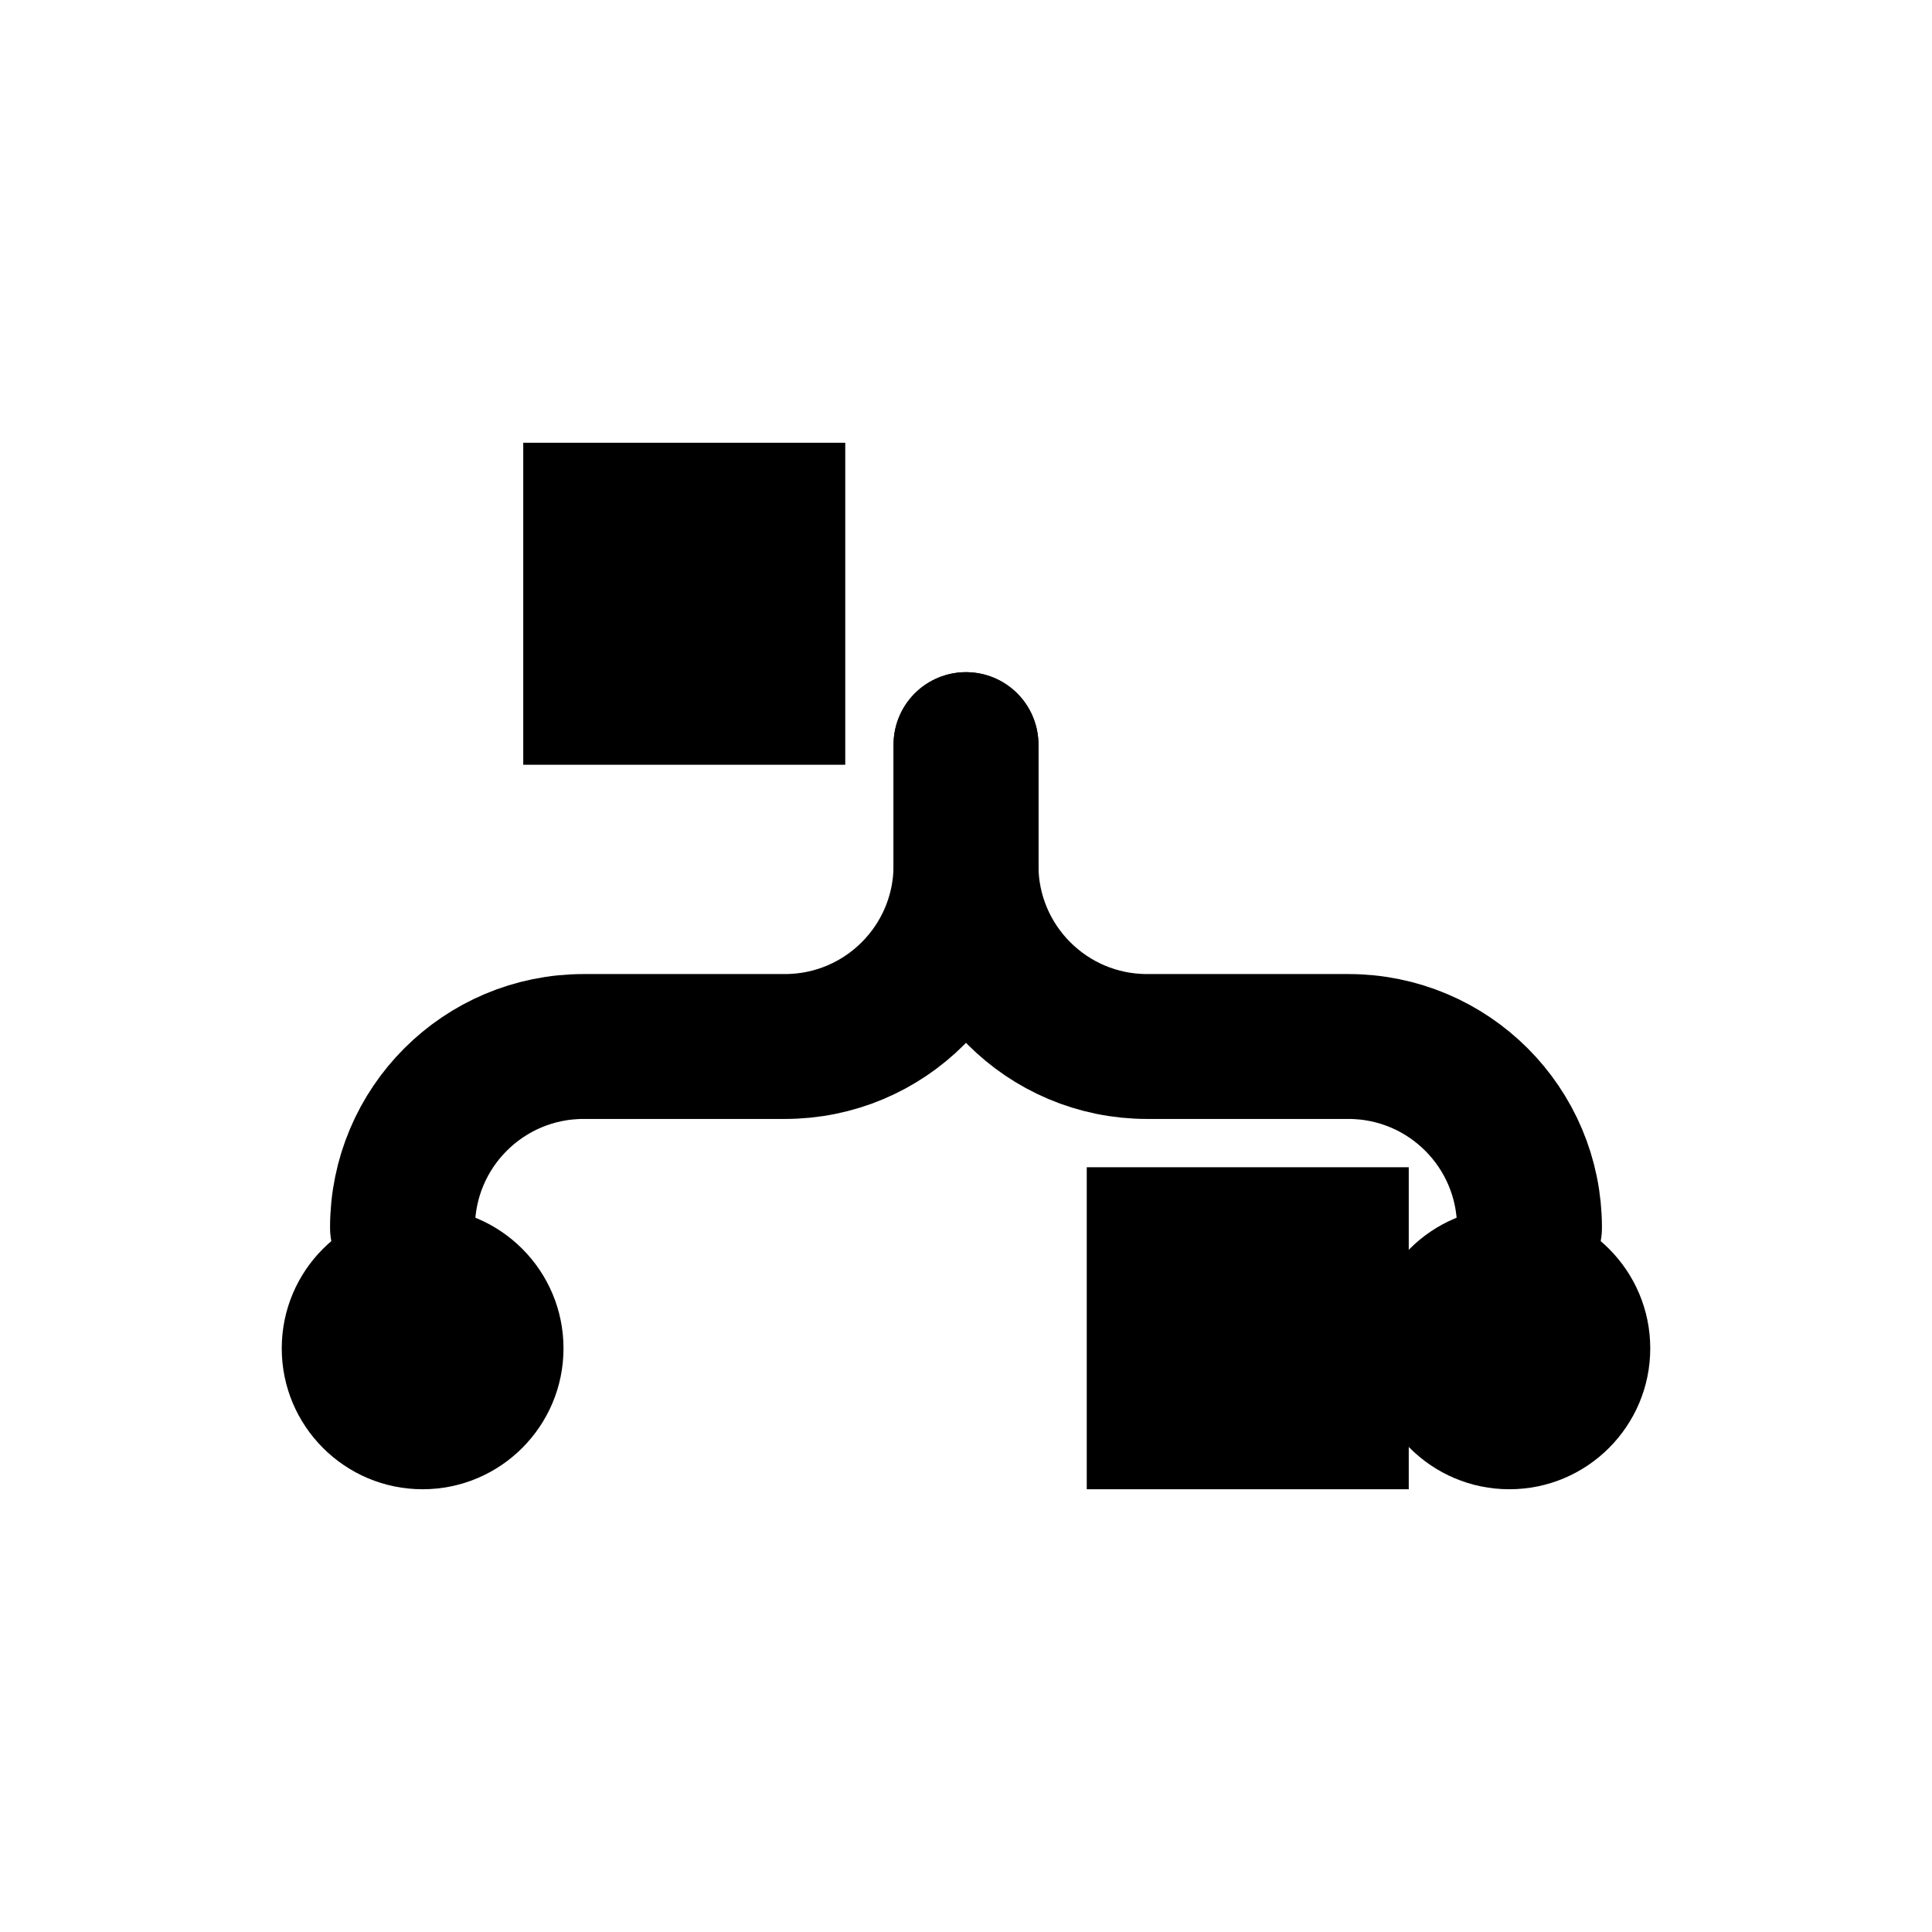
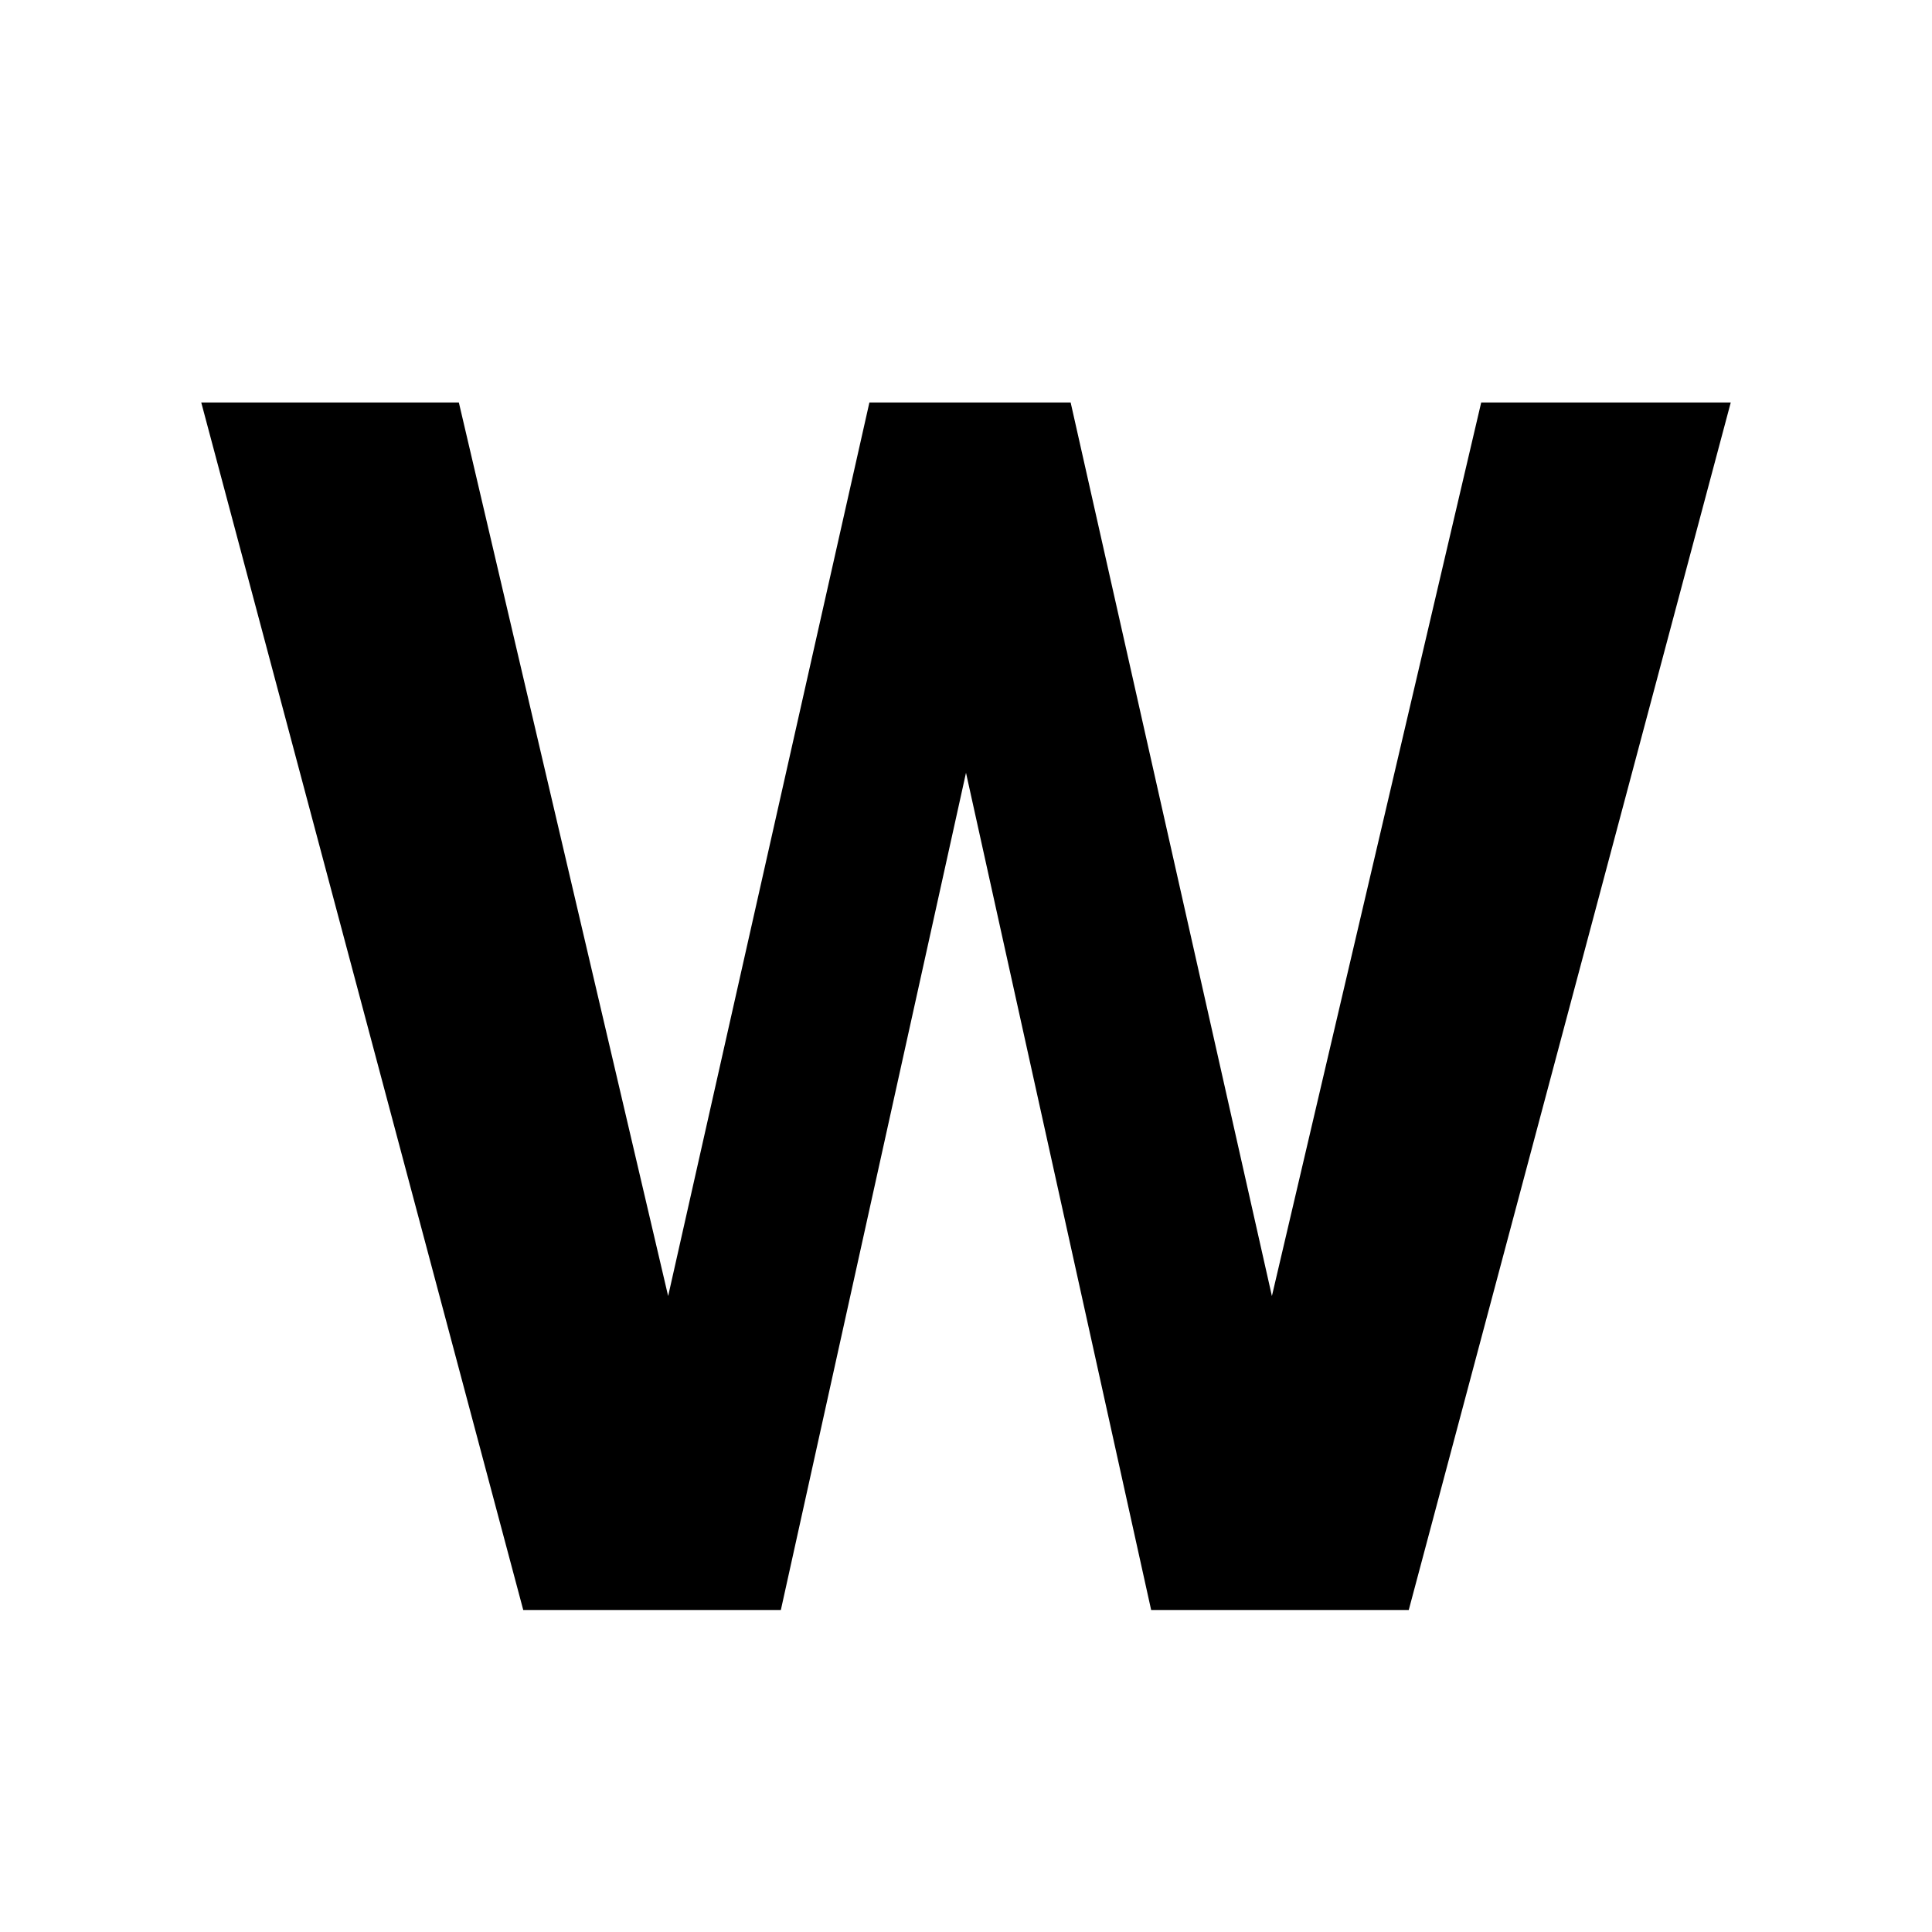
<svg xmlns="http://www.w3.org/2000/svg" width="24" height="24" viewBox="0 0 24 24" fill="none">
-   <path d="M6.5 5.5H10.5V9.5H6.5V5.5Z" fill="currentColor" />
-   <path d="M13.5 14.5H17.5V18.5H13.5V14.5Z" fill="currentColor" />
-   <path d="M5 15.25C5 14.007 6.007 13 7.25 13H9.75C10.993 13 12 11.993 12 10.75V9.25" stroke="currentColor" stroke-width="1.8" stroke-linecap="round" />
-   <path d="M12 9.25V10.75C12 11.993 13.007 13 14.25 13H16.75C17.993 13 19 14.007 19 15.25" stroke="currentColor" stroke-width="1.8" stroke-linecap="round" />
-   <path d="M7 16.75C7 17.716 6.216 18.5 5.25 18.5C4.284 18.5 3.5 17.716 3.5 16.75C3.5 15.784 4.284 15 5.25 15C6.216 15 7 15.784 7 16.75Z" fill="currentColor" />
-   <path d="M20.5 16.75C20.5 17.716 19.716 18.5 18.75 18.5C17.784 18.5 17 17.716 17 16.75C17 15.784 17.784 15 18.75 15C19.716 15 20.5 15.784 20.5 16.75Z" fill="currentColor" />
+   <path fill="currentColor" d="M2.5 5H5.7L8.3 16.1L10.8 5H13.3L15.8 16.1L18.4 5H21.5L17.5 20H14.3L12 9.6L9.7 20H6.5L2.5 5Z" />
</svg>
